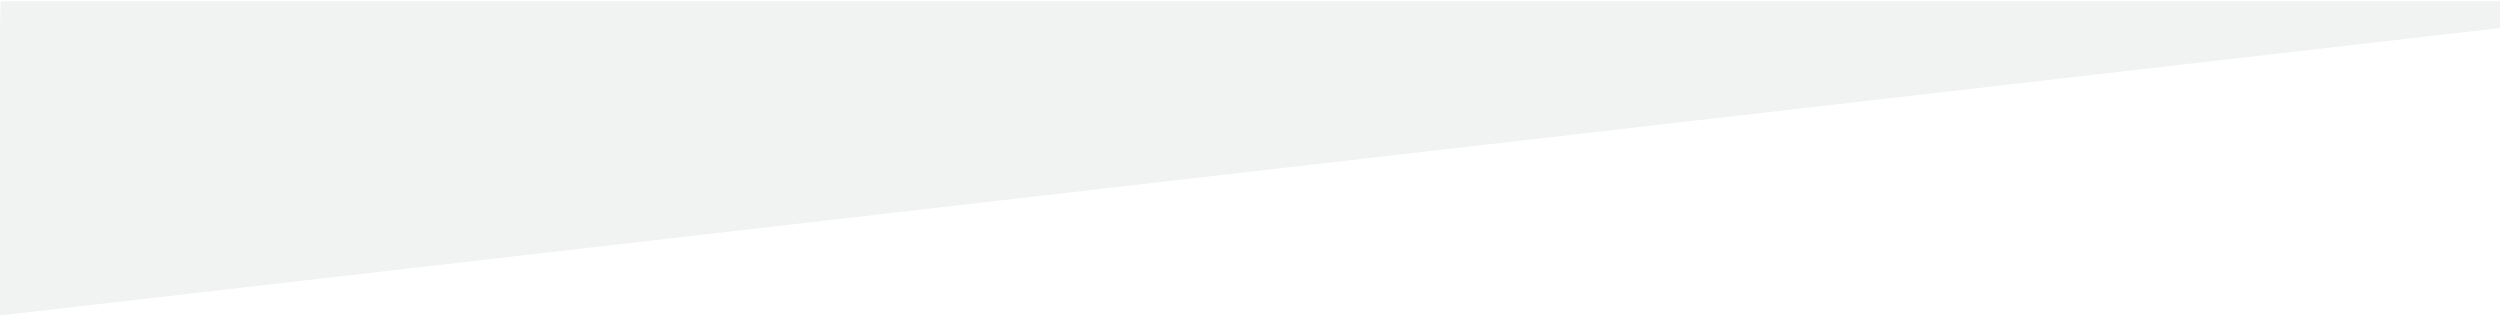
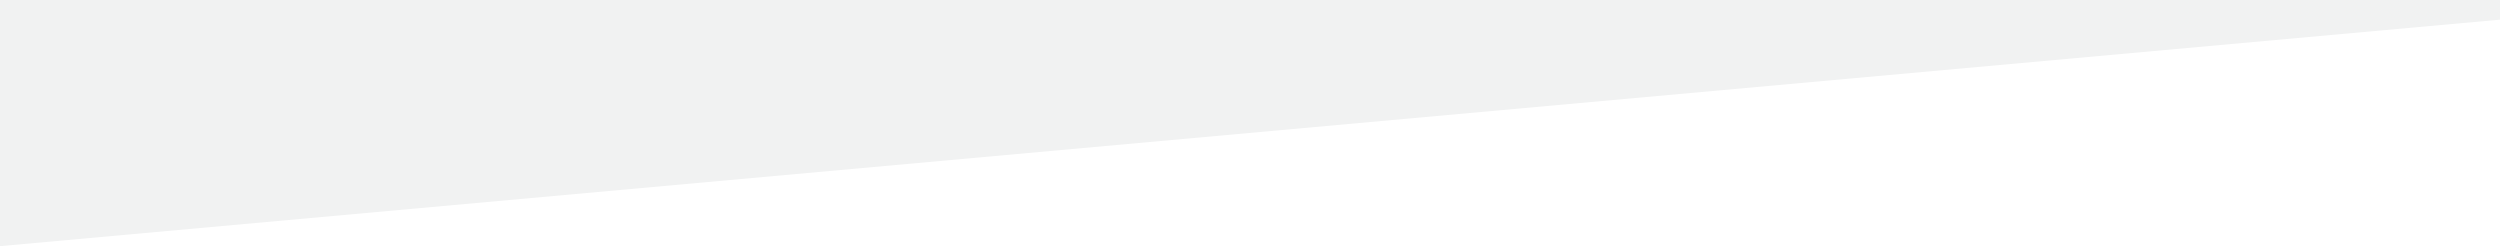
- <svg xmlns="http://www.w3.org/2000/svg" id="Layer_1" data-name="Layer 1" viewBox="0 0 2000 252.36">
+ <svg xmlns="http://www.w3.org/2000/svg" id="Layer_1" data-name="Layer 1" viewBox="0 0 2565 252.36">
  <defs>
    <style>.cls-1{fill:#f1f2f2;fill-rule:evenodd;}</style>
  </defs>
-   <path class="cls-1" d="M2000.56,22.36L0,252.36v-230L0.55,1h2000V22.36" />
+   <path class="cls-1" d="M2574,19.36L-9,253.36v-261H2574" />
</svg>
